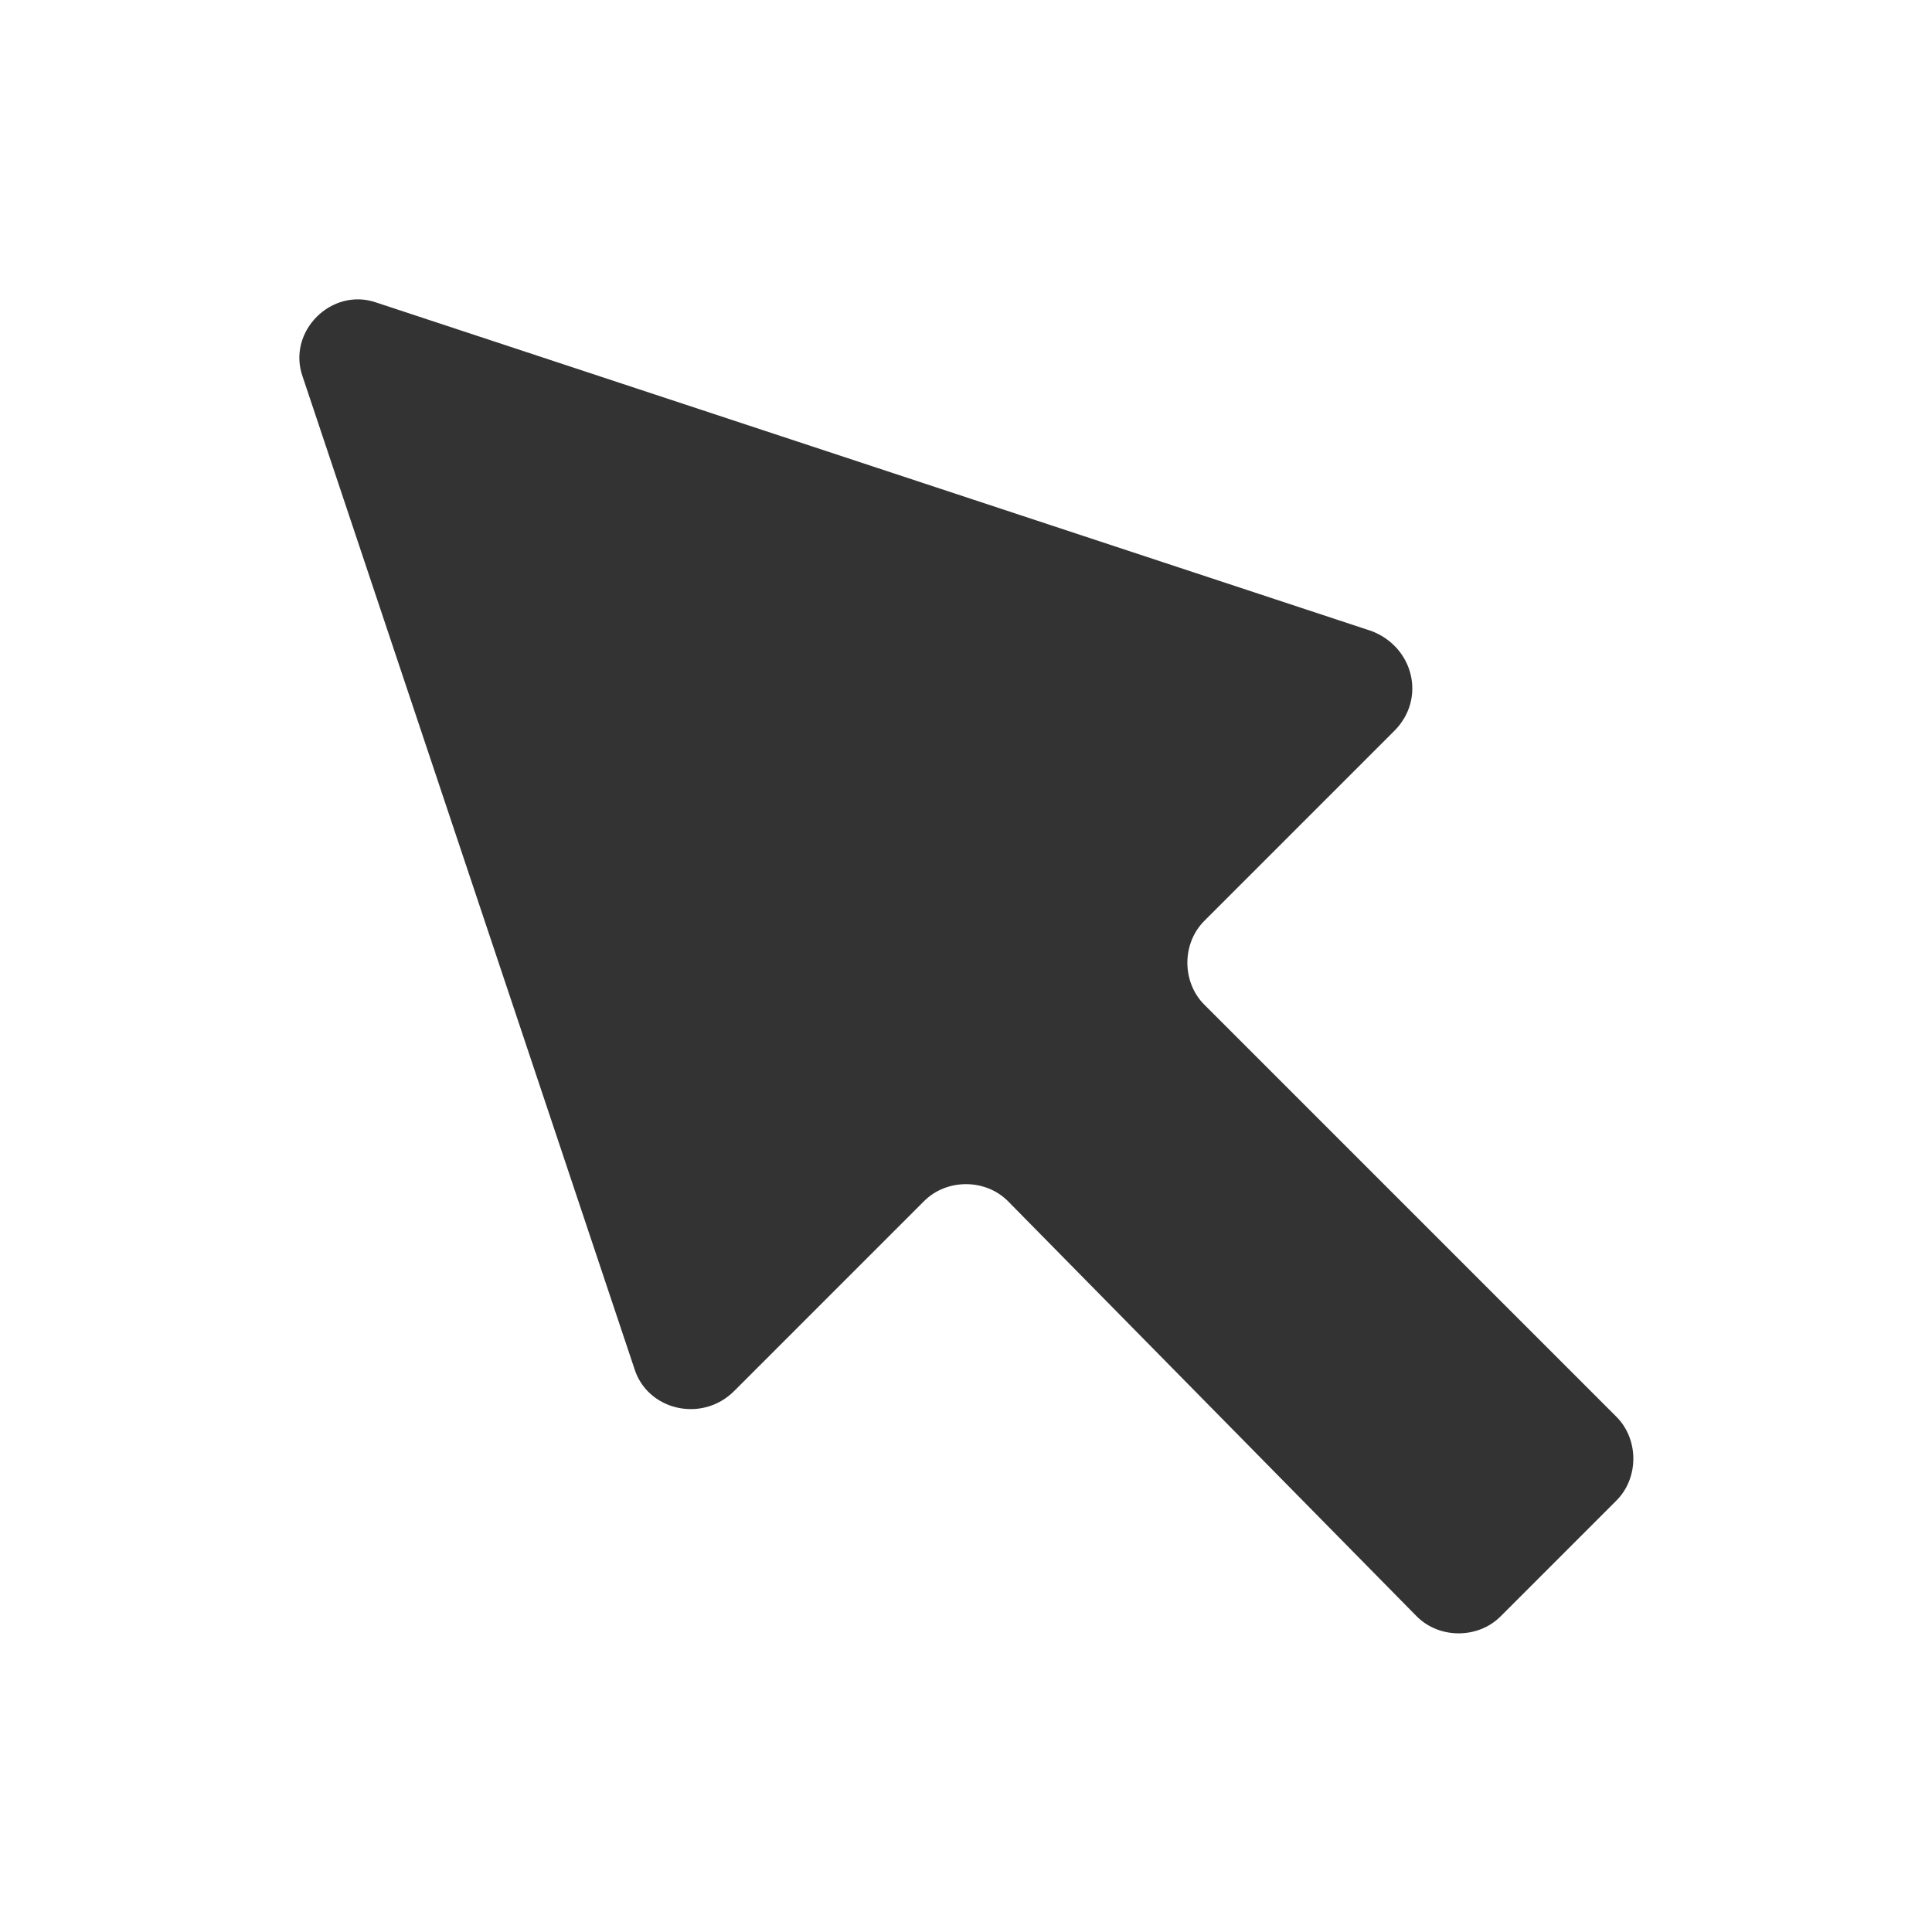
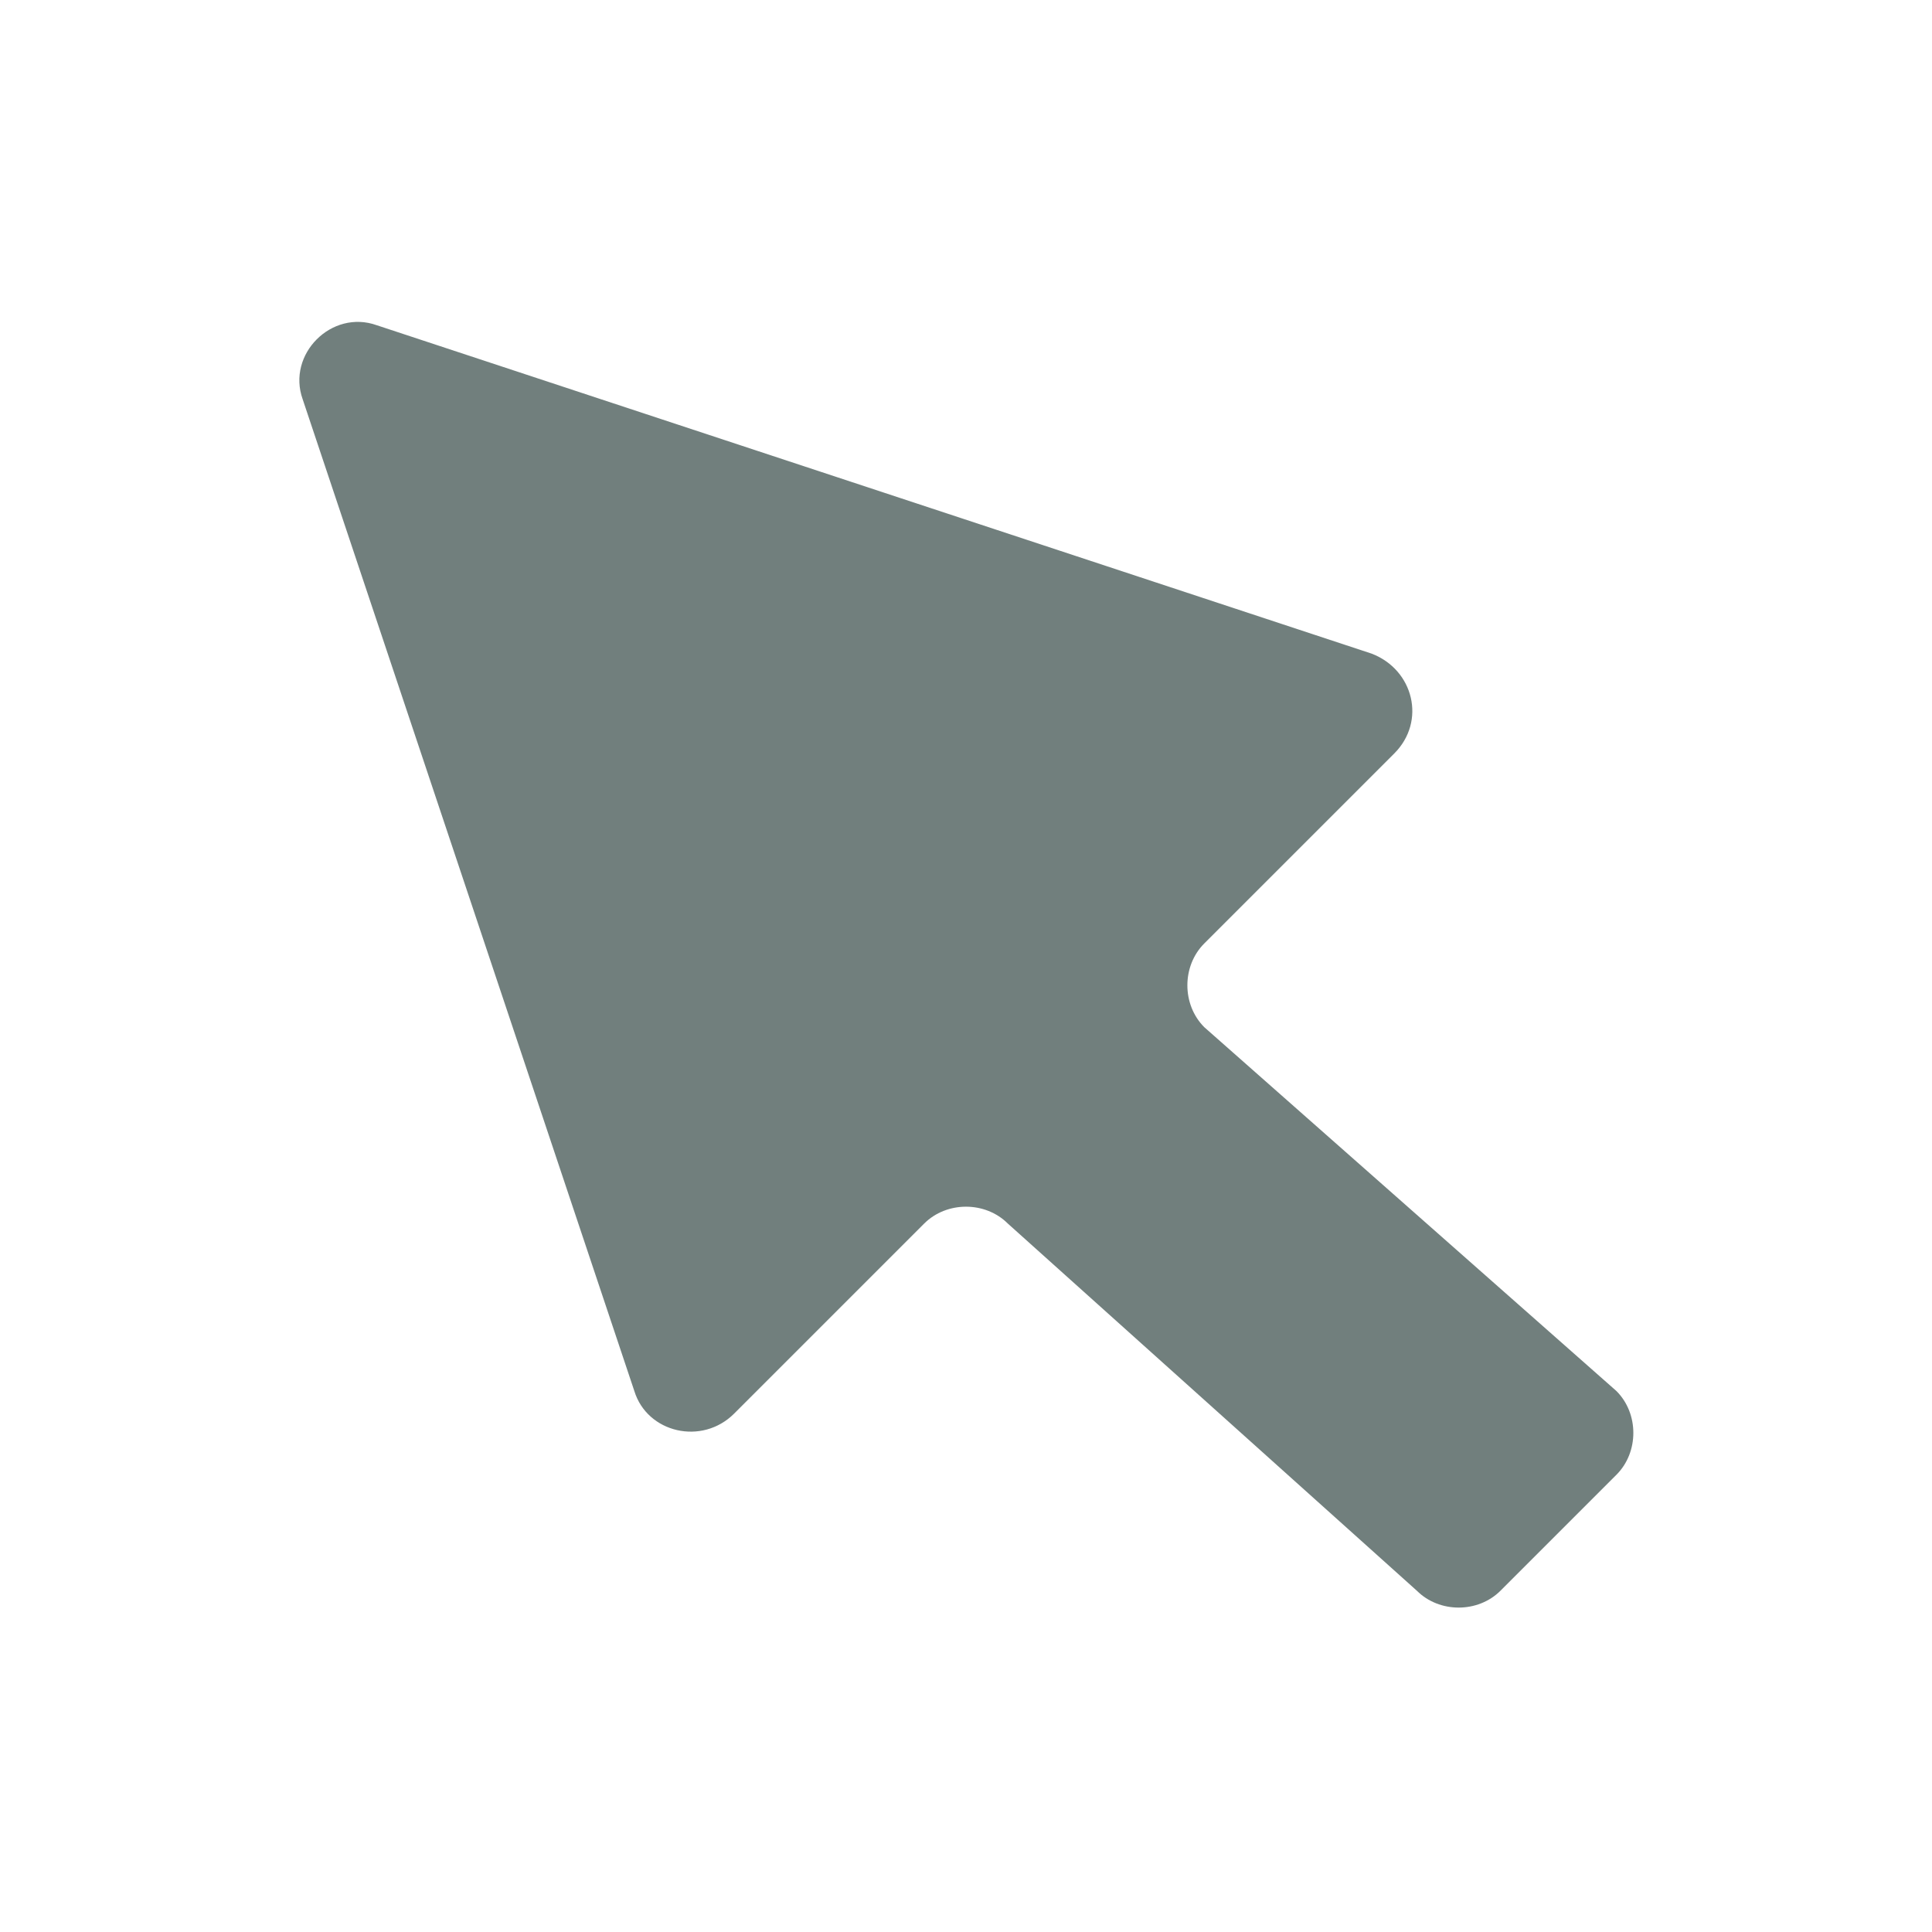
<svg xmlns="http://www.w3.org/2000/svg" version="1.1" id="Layer_1" x="0px" y="0px" viewBox="0 0 60 60" style="enable-background:new 0 0 60 60;" xml:space="preserve">
  <style type="text/css">
- 	.st0{fill:#333333;}
+ 	.st0{fill:#717F7D;}
</style>
  <g id="Shopping_Bag">
</g>
  <g id="cursor">
-     <path class="st0" d="M50.2,44L37.4,31.2c-0.7-0.7-0.7-1.9,0-2.6l5.9-5.9c1-1,0.6-2.6-0.7-3.1L11.7,9.4c-1.4-0.5-2.8,0.9-2.3,2.3   l10.3,30.8c0.4,1.3,2.1,1.7,3.1,0.7l5.9-5.9c0.7-0.7,1.9-0.7,2.6,0L44,50.2c0.7,0.7,1.9,0.7,2.6,0l3.6-3.6   C50.9,45.9,50.9,44.7,50.2,44z" />
+     <path class="st0" d="M50.2,43.2L37.4,31.9c-0.7-0.7-0.7-1.9,0-2.6l5.9-5.9c1-1,0.6-2.6-0.7-3.1L11.7,10.1c-1.4-0.5-2.8,0.9-2.3,2.3   l10.3,30.8c0.4,1.3,2.1,1.7,3.1,0.7l5.9-5.9c0.7-0.7,1.9-0.7,2.6,0L44,49.4c0.7,0.7,1.9,0.7,2.6,0l3.6-3.6   C50.9,45.1,50.9,43.9,50.2,43.2z" />
  </g>
</svg>
